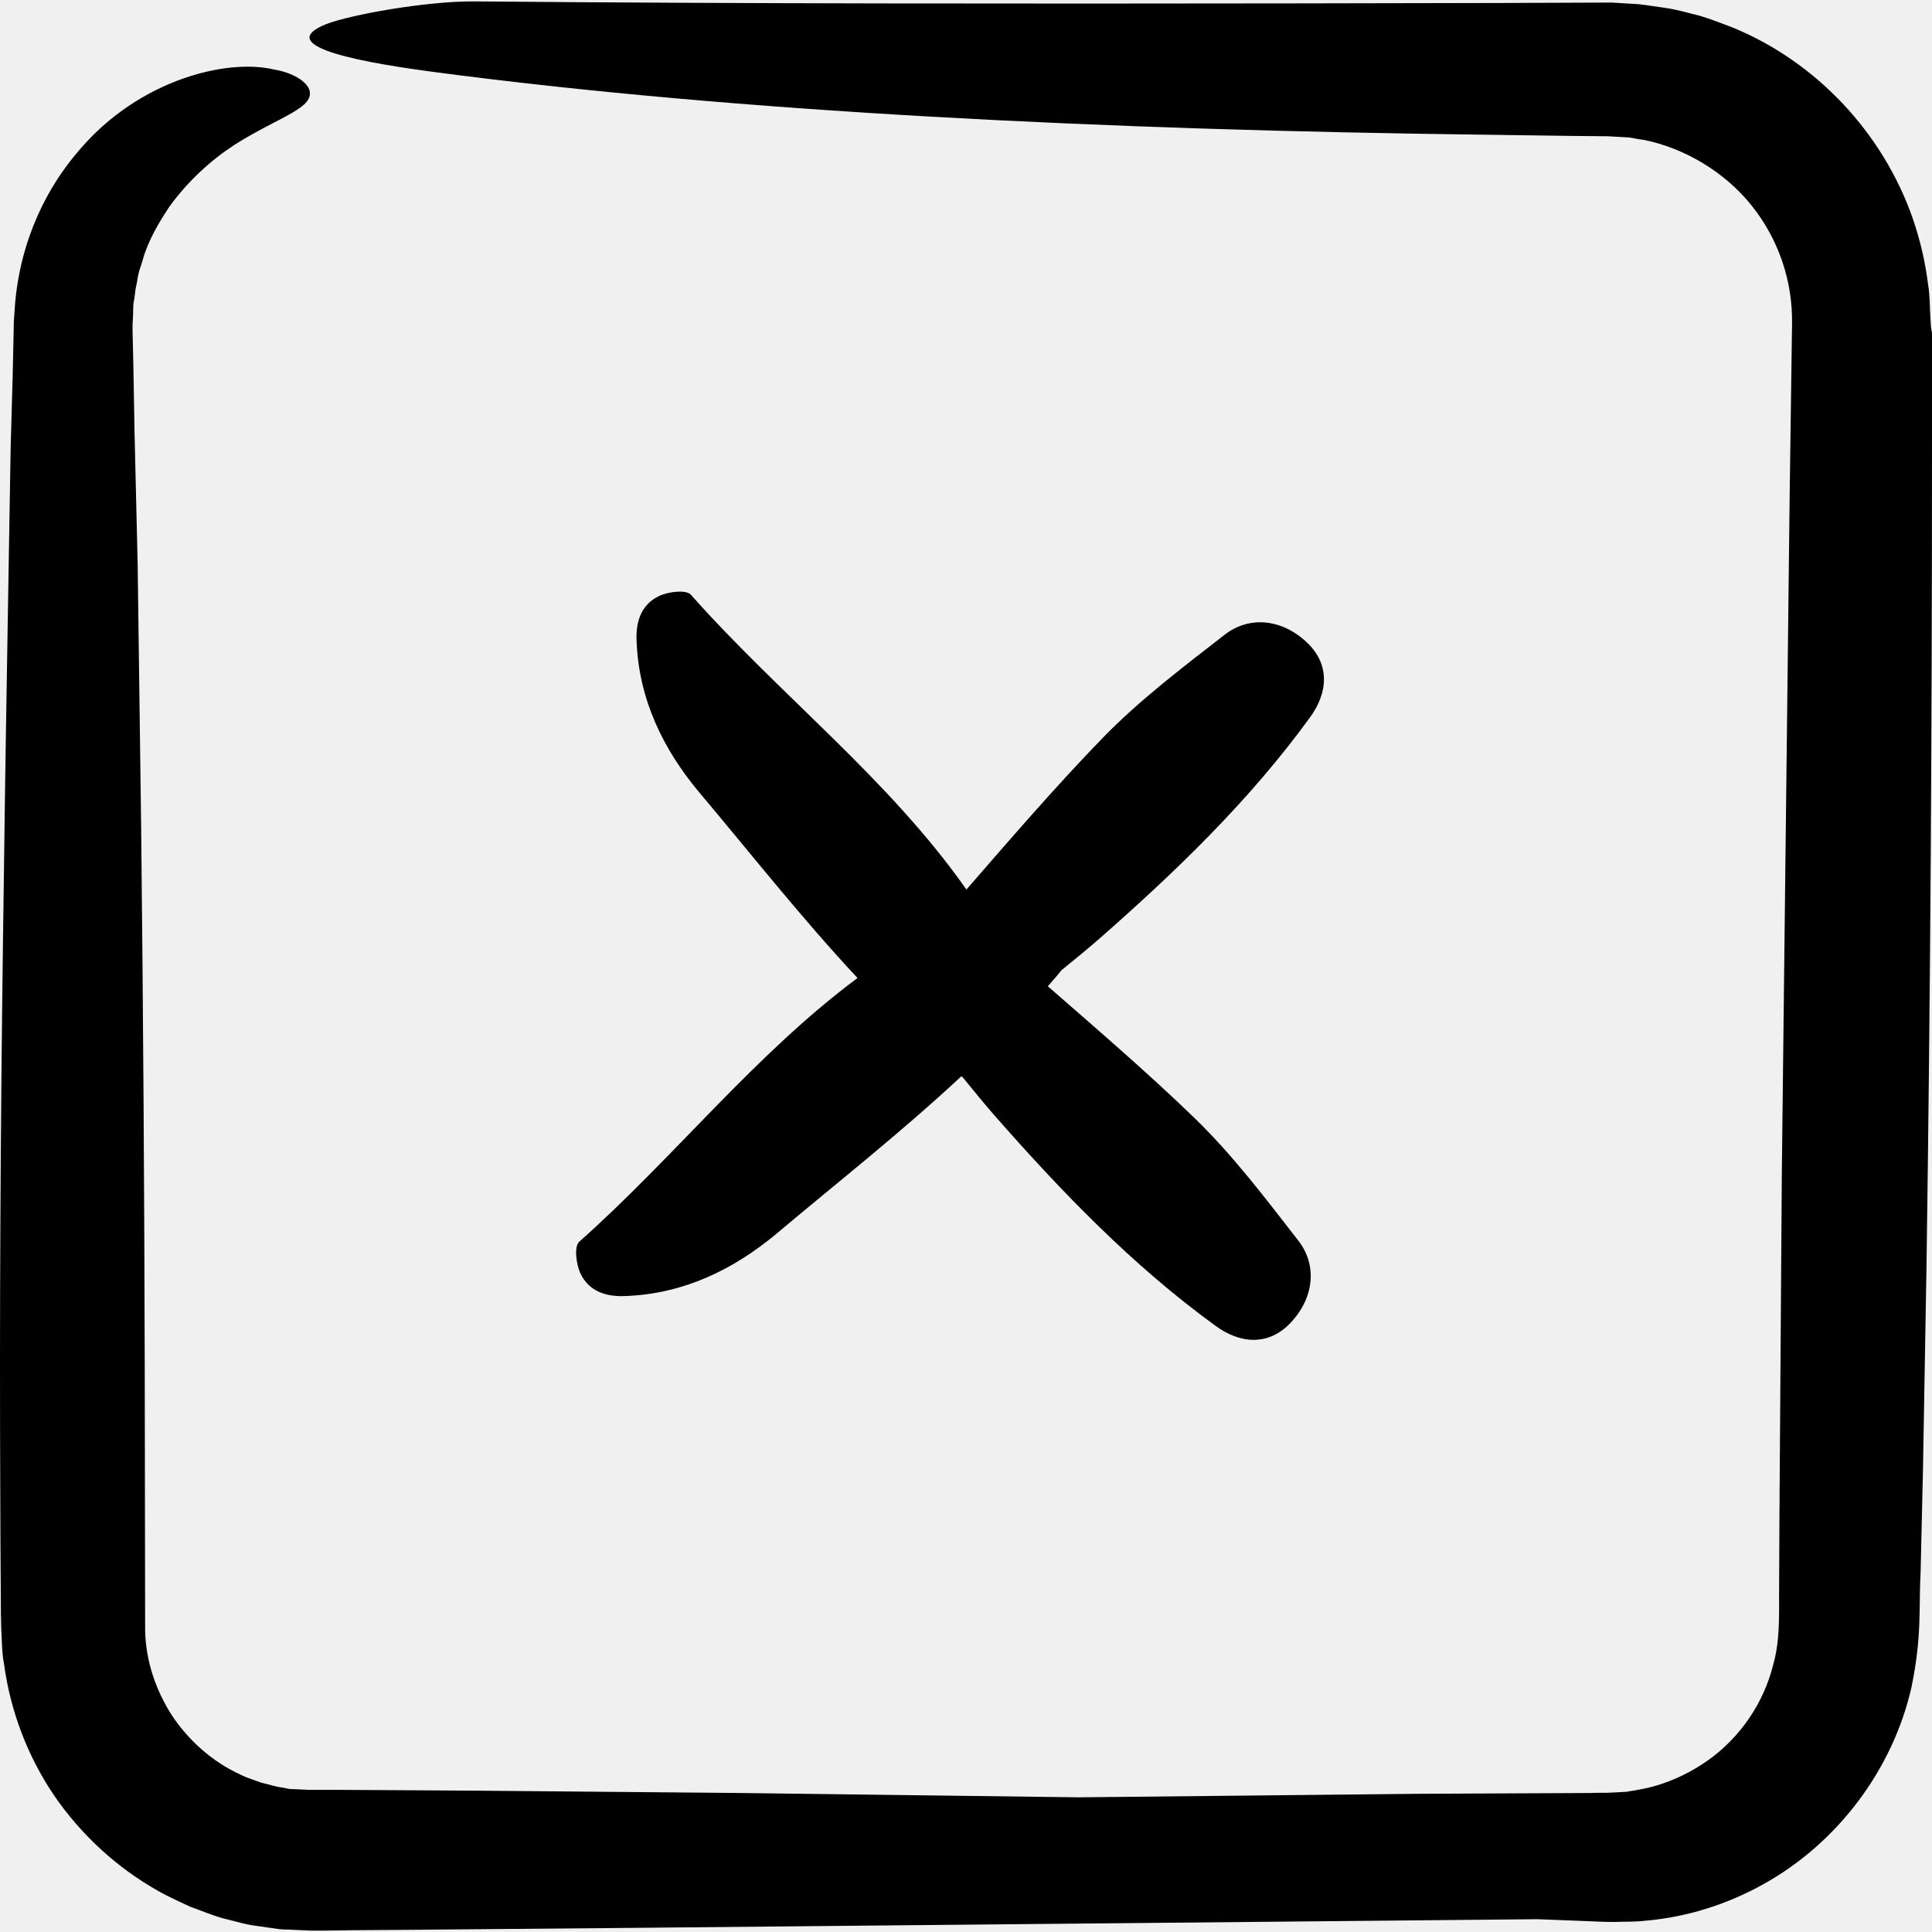
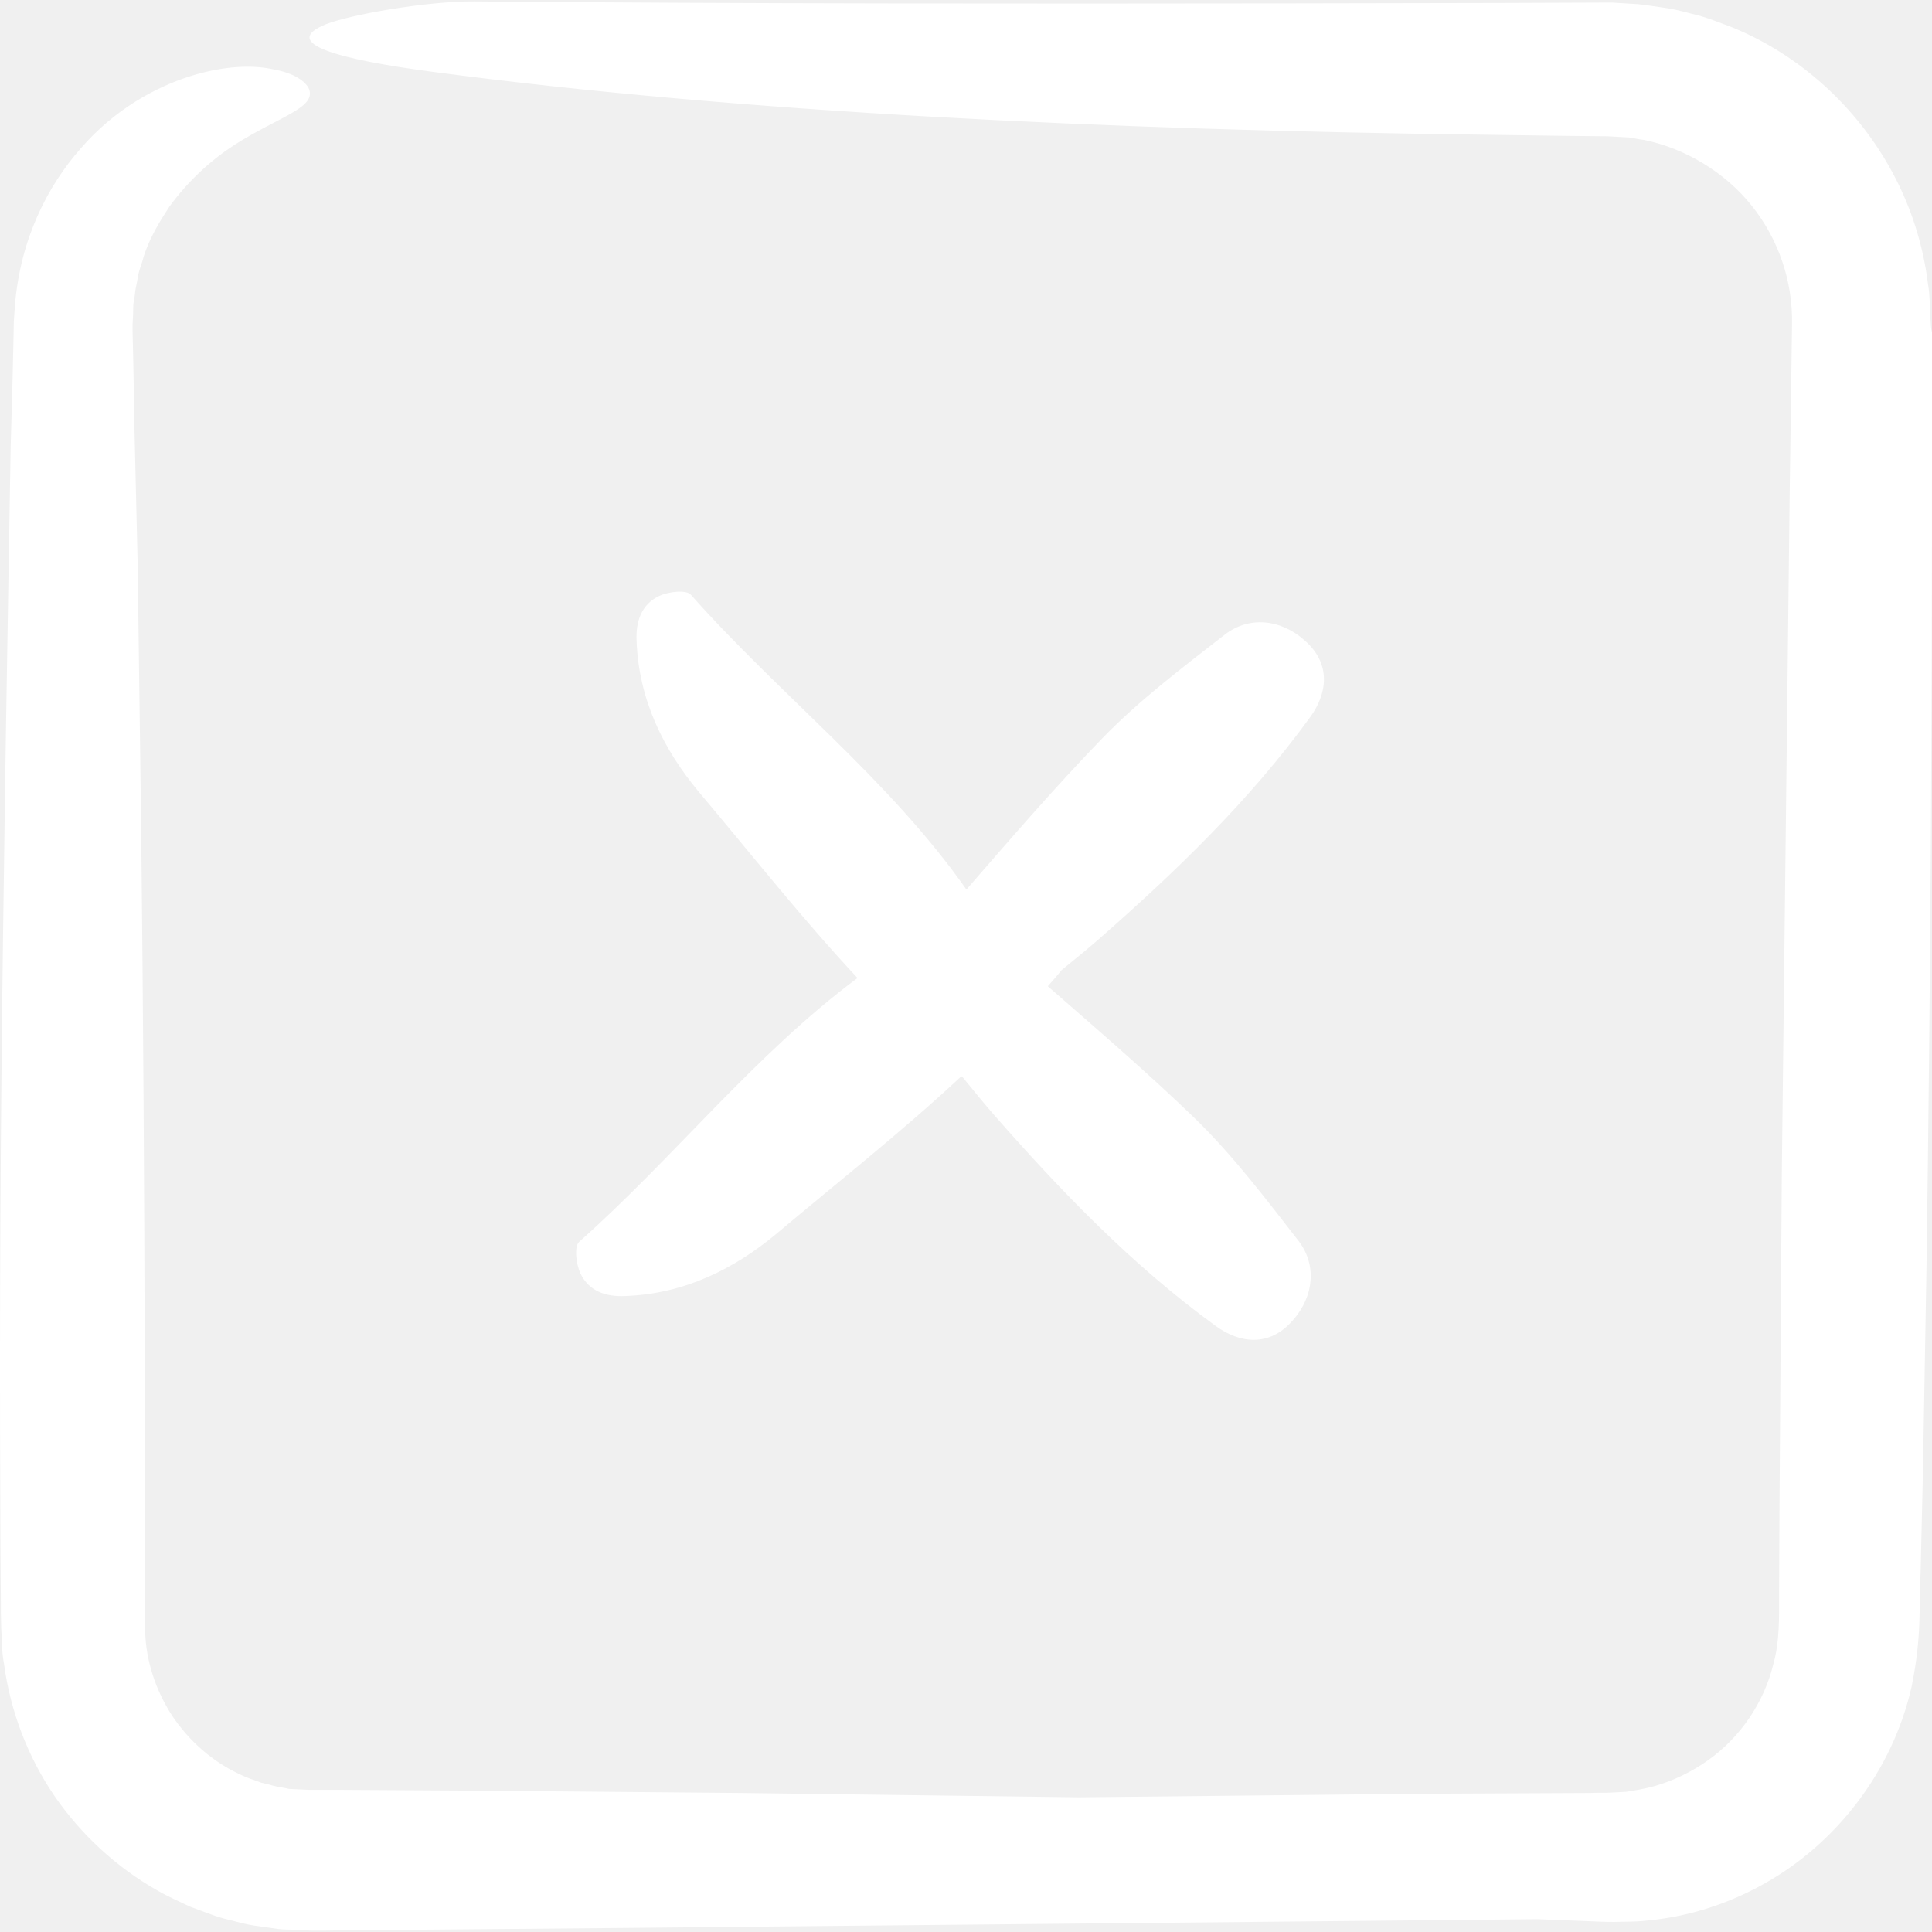
<svg xmlns="http://www.w3.org/2000/svg" version="1.1" id="Capa_1" x="0px" y="0px" viewBox="0 0 491.415 491.415" style="enable-background:new 0 0 491.415 491.415;" xml:space="preserve">
  <g>
    <g>
-       <path d="M491.015,80.959c-0.2-2.9-0.1-5.7-0.6-8.6c-0.7-5.7-2-11.3-3.9-16.8c-7.6-21.8-24.6-39.9-45.9-48.6    c-2.7-1-5.4-2.1-8.1-2.9c-2.9-0.7-5.4-1.5-8.6-2l-4.8-0.7l-2.4-0.3l-1.7-0.1l-3.3-0.2l-1.6-0.1h-2.6l-26.1,0.1l-52.2,0.1    c-69.6,0.1-139.1,0.1-208.5-0.5c-12.3-0.1-31.7,3.4-37.8,5.8c-12.1,4.9,3.6,9,27.1,12.1c77.5,10.3,171.5,14.8,267.2,16l21.6,0.3    l10.1,0.1l5.4,0.3c1.5,0.2,2.4,0.5,3.7,0.6c10.5,2.1,20.7,8.2,27.5,16.7c6.9,8.6,10.5,19.3,10.3,30.2l-0.6,43.2    c-0.7,57.6-1.3,115.2-2,172.9c-0.2,28.8-0.4,57.7-0.6,86.5l-0.1,21.6c0.1,8.1-0.3,12.6-1.5,16.8c-2.4,9.7-8.4,18.5-16.6,24.3    c-4.1,2.9-8.6,5.1-13.4,6.5c-2.4,0.7-4.9,1.1-7.4,1.5l-3.8,0.2c-1.4,0.1-3.5,0-5.2,0.1l-43.4,0.2c-28.9,0.3-57.9,0.6-86.8,0.9    c-28.7-0.4-57.3-0.7-86-1.1l-68.2-0.6l-34.1-0.2h-4.3h-2.1h-0.3h-0.8l-4.3-0.2c-0.8,0-1.2-0.1-1.5-0.2l-1.1-0.2    c-1.3-0.1-3.3-0.8-5.2-1.2c-1.8-0.7-3.7-1.2-5.4-2.1c-7-3.2-13-8.5-17.3-14.9c-4.2-6.5-6.7-13.9-6.9-21.6l-0.1-67.3    c-0.1-45.4-0.4-90.8-0.9-136.1c-0.3-22.7-0.6-45.3-0.9-67.9l-0.8-33.9l-0.3-17l-0.2-8.5v-1.1v-0.3v-0.1c0-0.1,0-0.1,0-0.1l0.1-1.8    c0.1-1.3,0-3.1,0.2-4s0.3-1.9,0.4-2.8c0.1-0.9,0.5-2.2,0.6-3.3c0.2-1.1,0.5-2.2,0.9-3.3c0.4-1.1,0.6-2.2,1-3.2    c1.5-4.2,3.8-8,6.1-11.5c4.9-6.8,10.9-12.1,16.6-15.8c11.3-7.2,20.8-9.4,19-14.2c-0.8-1.9-3.8-4.1-9-5c-5.2-1.2-12.7-1-21.5,1.8    c-8.7,2.8-19,8.4-27.5,18.2c-8.6,9.7-15.4,23.2-16.8,39.8l-0.3,4.4l-0.1,5.1l-0.2,8.9l-0.5,17.8c-0.2,11.9-0.4,23.8-0.6,35.7    c-0.4,23.8-0.8,47.6-1.1,71.4c-0.7,47.6-1.1,95.3-1,142.9l0.1,28.7l0.1,14.4c0,2.5,0,4.6,0.1,7.4c0.2,3,0.1,6,0.7,9    c1.6,12,6,23.6,12.8,33.6c6.8,9.9,15.9,18.3,26.4,24.2c2.6,1.5,5.4,2.7,8.1,4c2.8,1,5.6,2.2,8.5,3c3,0.7,5.6,1.6,9.1,2l4.9,0.7    c1.7,0.2,2.5,0.1,3.8,0.2l4.4,0.2h3.6l7.2-0.1l14.3-0.1l57.4-0.5c76.5-0.7,153-1.5,229.5-2.2l12.9,0.5c2.2,0.1,4.1,0.2,6.7,0.2    c2.6-0.1,5.2,0,7.8-0.3c10.5-0.9,20.8-4.1,30.1-9.3c18.6-10.3,32.9-28.9,37.7-50.2c2.7-13.2,1.8-20.1,2.3-29.1l0.6-25.9    c0.3-17.3,0.6-34.6,0.9-51.9c1-69.2,1.4-138.6,1.4-208.2v-26.1v-3.3C491.115,83.559,491.115,82.559,491.015,80.959z" />
-       <path d="M147.315,315.859c-1.3,1.2-0.8,5.6,0.3,8c2.2,4.7,6.7,6,11.3,5.8c15.1-0.5,27.8-6.9,38.4-15.7    c15.8-13.3,32.1-26.1,47.2-40.2c0.1,0.1,0.3,0.2,0.4,0.3c2.6,3.2,5.2,6.4,7.9,9.5c17.2,19.6,35.2,38.3,56.4,53.7    c6,4.4,13.6,5.5,19.6-1.4c5.5-6.2,6.1-14.2,1.5-20.2c-8.4-10.8-16.7-21.8-26.5-31.3c-12-11.6-24.7-22.5-37.3-33.5    c1.2-1.4,2.4-2.7,3.5-4.1c3.2-2.6,6.4-5.2,9.5-7.9c19.6-17.2,38.3-35.2,53.7-56.4c4.4-6,5.5-13.6-1.4-19.6    c-6.2-5.5-14.2-6.1-20.2-1.5c-10.8,8.4-21.8,16.7-31.3,26.5c-12,12.4-23.2,25.4-34.5,38.4c-19.8-28.2-47.4-49.4-70.1-75    c-1.2-1.3-5.6-0.8-8,0.3c-4.7,2.2-6,6.7-5.8,11.3c0.5,15.1,6.9,27.8,15.7,38.4c13.4,15.9,26.3,32.3,40.5,47.5    C191.915,268.259,171.615,294.259,147.315,315.859z" />
+       <path d="M491.015,80.959c-0.2-2.9-0.1-5.7-0.6-8.6c-0.7-5.7-2-11.3-3.9-16.8c-7.6-21.8-24.6-39.9-45.9-48.6    c-2.7-1-5.4-2.1-8.1-2.9c-2.9-0.7-5.4-1.5-8.6-2l-4.8-0.7l-2.4-0.3l-1.7-0.1l-3.3-0.2l-1.6-0.1h-2.6l-26.1,0.1l-52.2,0.1    c-69.6,0.1-139.1,0.1-208.5-0.5c-12.3-0.1-31.7,3.4-37.8,5.8c-12.1,4.9,3.6,9,27.1,12.1c77.5,10.3,171.5,14.8,267.2,16l21.6,0.3    l10.1,0.1l5.4,0.3c1.5,0.2,2.4,0.5,3.7,0.6c10.5,2.1,20.7,8.2,27.5,16.7c6.9,8.6,10.5,19.3,10.3,30.2l-0.6,43.2    c-0.7,57.6-1.3,115.2-2,172.9c-0.2,28.8-0.4,57.7-0.6,86.5l-0.1,21.6c0.1,8.1-0.3,12.6-1.5,16.8c-2.4,9.7-8.4,18.5-16.6,24.3    c-4.1,2.9-8.6,5.1-13.4,6.5c-2.4,0.7-4.9,1.1-7.4,1.5l-3.8,0.2c-1.4,0.1-3.5,0-5.2,0.1l-43.4,0.2c-28.9,0.3-57.9,0.6-86.8,0.9    c-28.7-0.4-57.3-0.7-86-1.1l-68.2-0.6l-34.1-0.2h-4.3h-2.1h-0.3h-0.8l-4.3-0.2c-0.8,0-1.2-0.1-1.5-0.2l-1.1-0.2    c-1.3-0.1-3.3-0.8-5.2-1.2c-1.8-0.7-3.7-1.2-5.4-2.1c-7-3.2-13-8.5-17.3-14.9c-4.2-6.5-6.7-13.9-6.9-21.6l-0.1-67.3    c-0.1-45.4-0.4-90.8-0.9-136.1c-0.3-22.7-0.6-45.3-0.9-67.9l-0.8-33.9l-0.3-17l-0.2-8.5v-1.1v-0.3v-0.1c0-0.1,0-0.1,0-0.1l0.1-1.8    c0.1-1.3,0-3.1,0.2-4s0.3-1.9,0.4-2.8c0.1-0.9,0.5-2.2,0.6-3.3c0.2-1.1,0.5-2.2,0.9-3.3c0.4-1.1,0.6-2.2,1-3.2    c1.5-4.2,3.8-8,6.1-11.5c4.9-6.8,10.9-12.1,16.6-15.8c11.3-7.2,20.8-9.4,19-14.2c-0.8-1.9-3.8-4.1-9-5c-5.2-1.2-12.7-1-21.5,1.8    c-8.7,2.8-19,8.4-27.5,18.2c-8.6,9.7-15.4,23.2-16.8,39.8l-0.3,4.4l-0.1,5.1l-0.2,8.9l-0.5,17.8c-0.2,11.9-0.4,23.8-0.6,35.7    c-0.4,23.8-0.8,47.6-1.1,71.4c-0.7,47.6-1.1,95.3-1,142.9l0.1,28.7l0.1,14.4c0,2.5,0,4.6,0.1,7.4c0.2,3,0.1,6,0.7,9    c1.6,12,6,23.6,12.8,33.6c6.8,9.9,15.9,18.3,26.4,24.2c2.6,1.5,5.4,2.7,8.1,4c2.8,1,5.6,2.2,8.5,3c3,0.7,5.6,1.6,9.1,2l4.9,0.7    c1.7,0.2,2.5,0.1,3.8,0.2l4.4,0.2h3.6l7.2-0.1l14.3-0.1l57.4-0.5c76.5-0.7,153-1.5,229.5-2.2l12.9,0.5c2.2,0.1,4.1,0.2,6.7,0.2    c2.6-0.1,5.2,0,7.8-0.3c10.5-0.9,20.8-4.1,30.1-9.3c18.6-10.3,32.9-28.9,37.7-50.2c2.7-13.2,1.8-20.1,2.3-29.1l0.6-25.9    c0.3-17.3,0.6-34.6,0.9-51.9c1-69.2,1.4-138.6,1.4-208.2v-26.1v-3.3C491.115,83.559,491.115,82.559,491.015,80.959z" fill="white" />
+       <path d="M147.315,315.859c-1.3,1.2-0.8,5.6,0.3,8c2.2,4.7,6.7,6,11.3,5.8c15.1-0.5,27.8-6.9,38.4-15.7    c15.8-13.3,32.1-26.1,47.2-40.2c0.1,0.1,0.3,0.2,0.4,0.3c2.6,3.2,5.2,6.4,7.9,9.5c17.2,19.6,35.2,38.3,56.4,53.7    c6,4.4,13.6,5.5,19.6-1.4c5.5-6.2,6.1-14.2,1.5-20.2c-8.4-10.8-16.7-21.8-26.5-31.3c-12-11.6-24.7-22.5-37.3-33.5    c1.2-1.4,2.4-2.7,3.5-4.1c3.2-2.6,6.4-5.2,9.5-7.9c19.6-17.2,38.3-35.2,53.7-56.4c4.4-6,5.5-13.6-1.4-19.6    c-6.2-5.5-14.2-6.1-20.2-1.5c-10.8,8.4-21.8,16.7-31.3,26.5c-12,12.4-23.2,25.4-34.5,38.4c-19.8-28.2-47.4-49.4-70.1-75    c-1.2-1.3-5.6-0.8-8,0.3c-4.7,2.2-6,6.7-5.8,11.3c0.5,15.1,6.9,27.8,15.7,38.4c13.4,15.9,26.3,32.3,40.5,47.5    C191.915,268.259,171.615,294.259,147.315,315.859z" fill="white" />
    </g>
  </g>
</svg>
